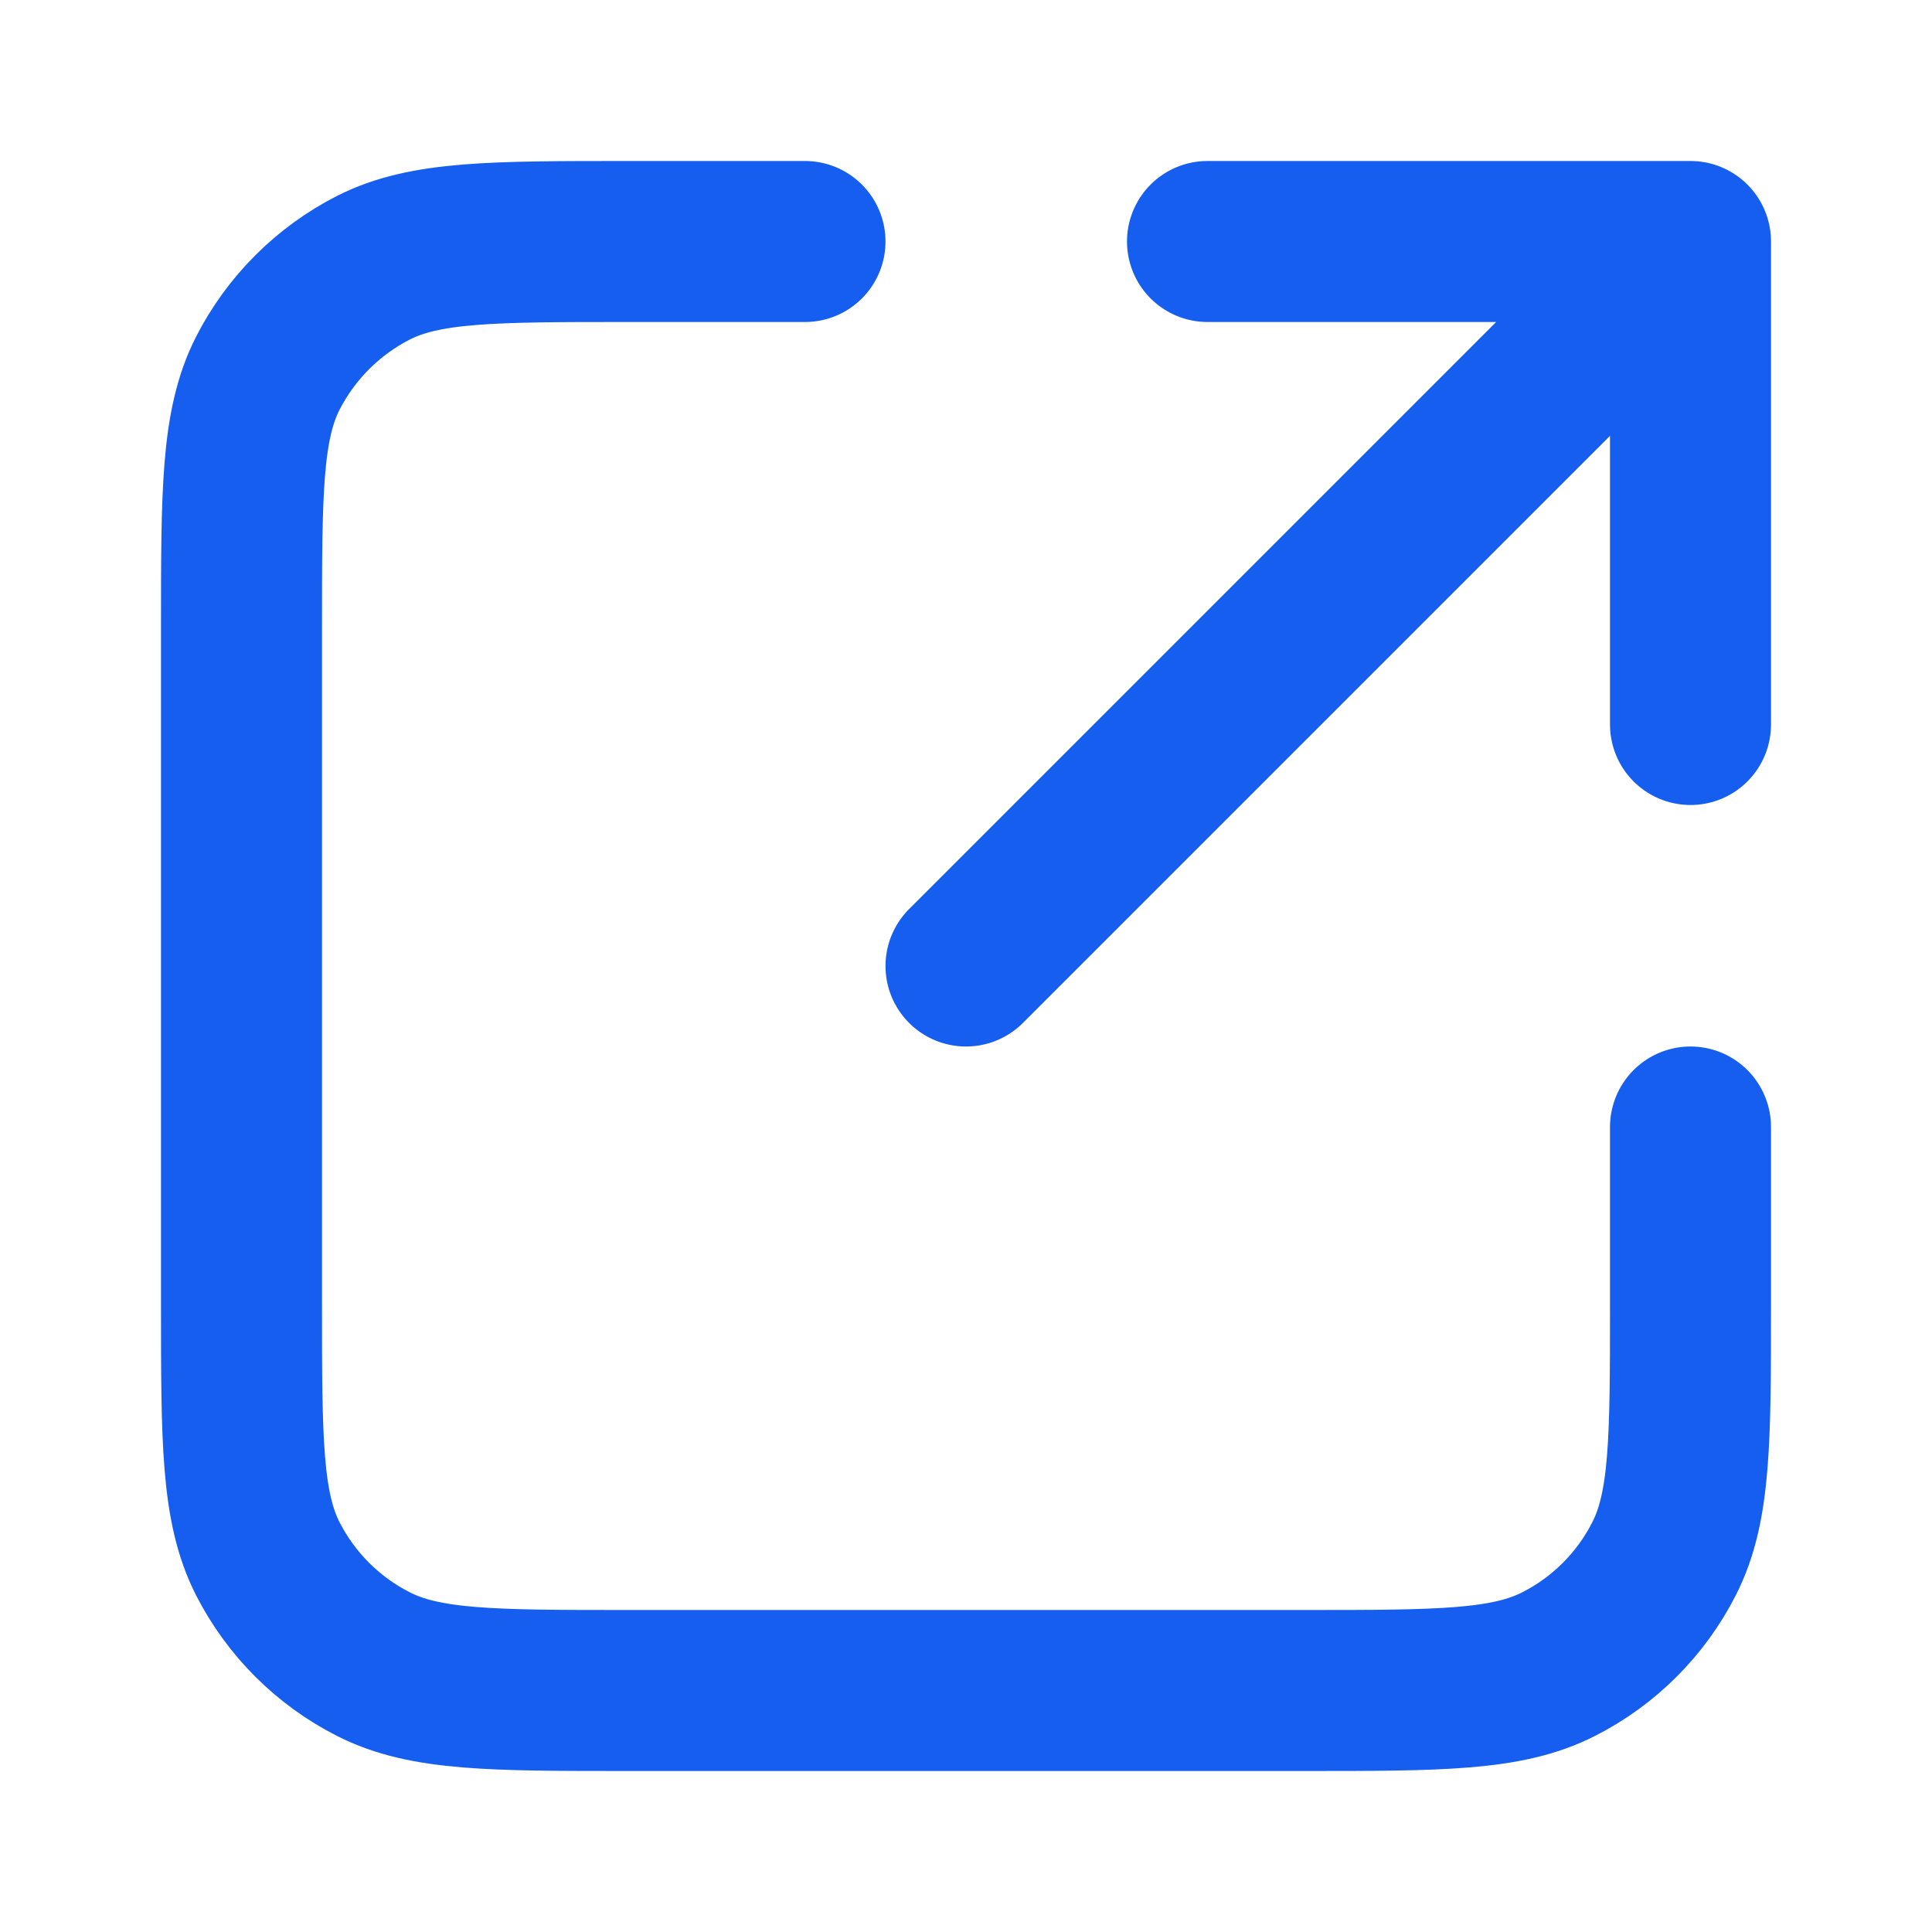
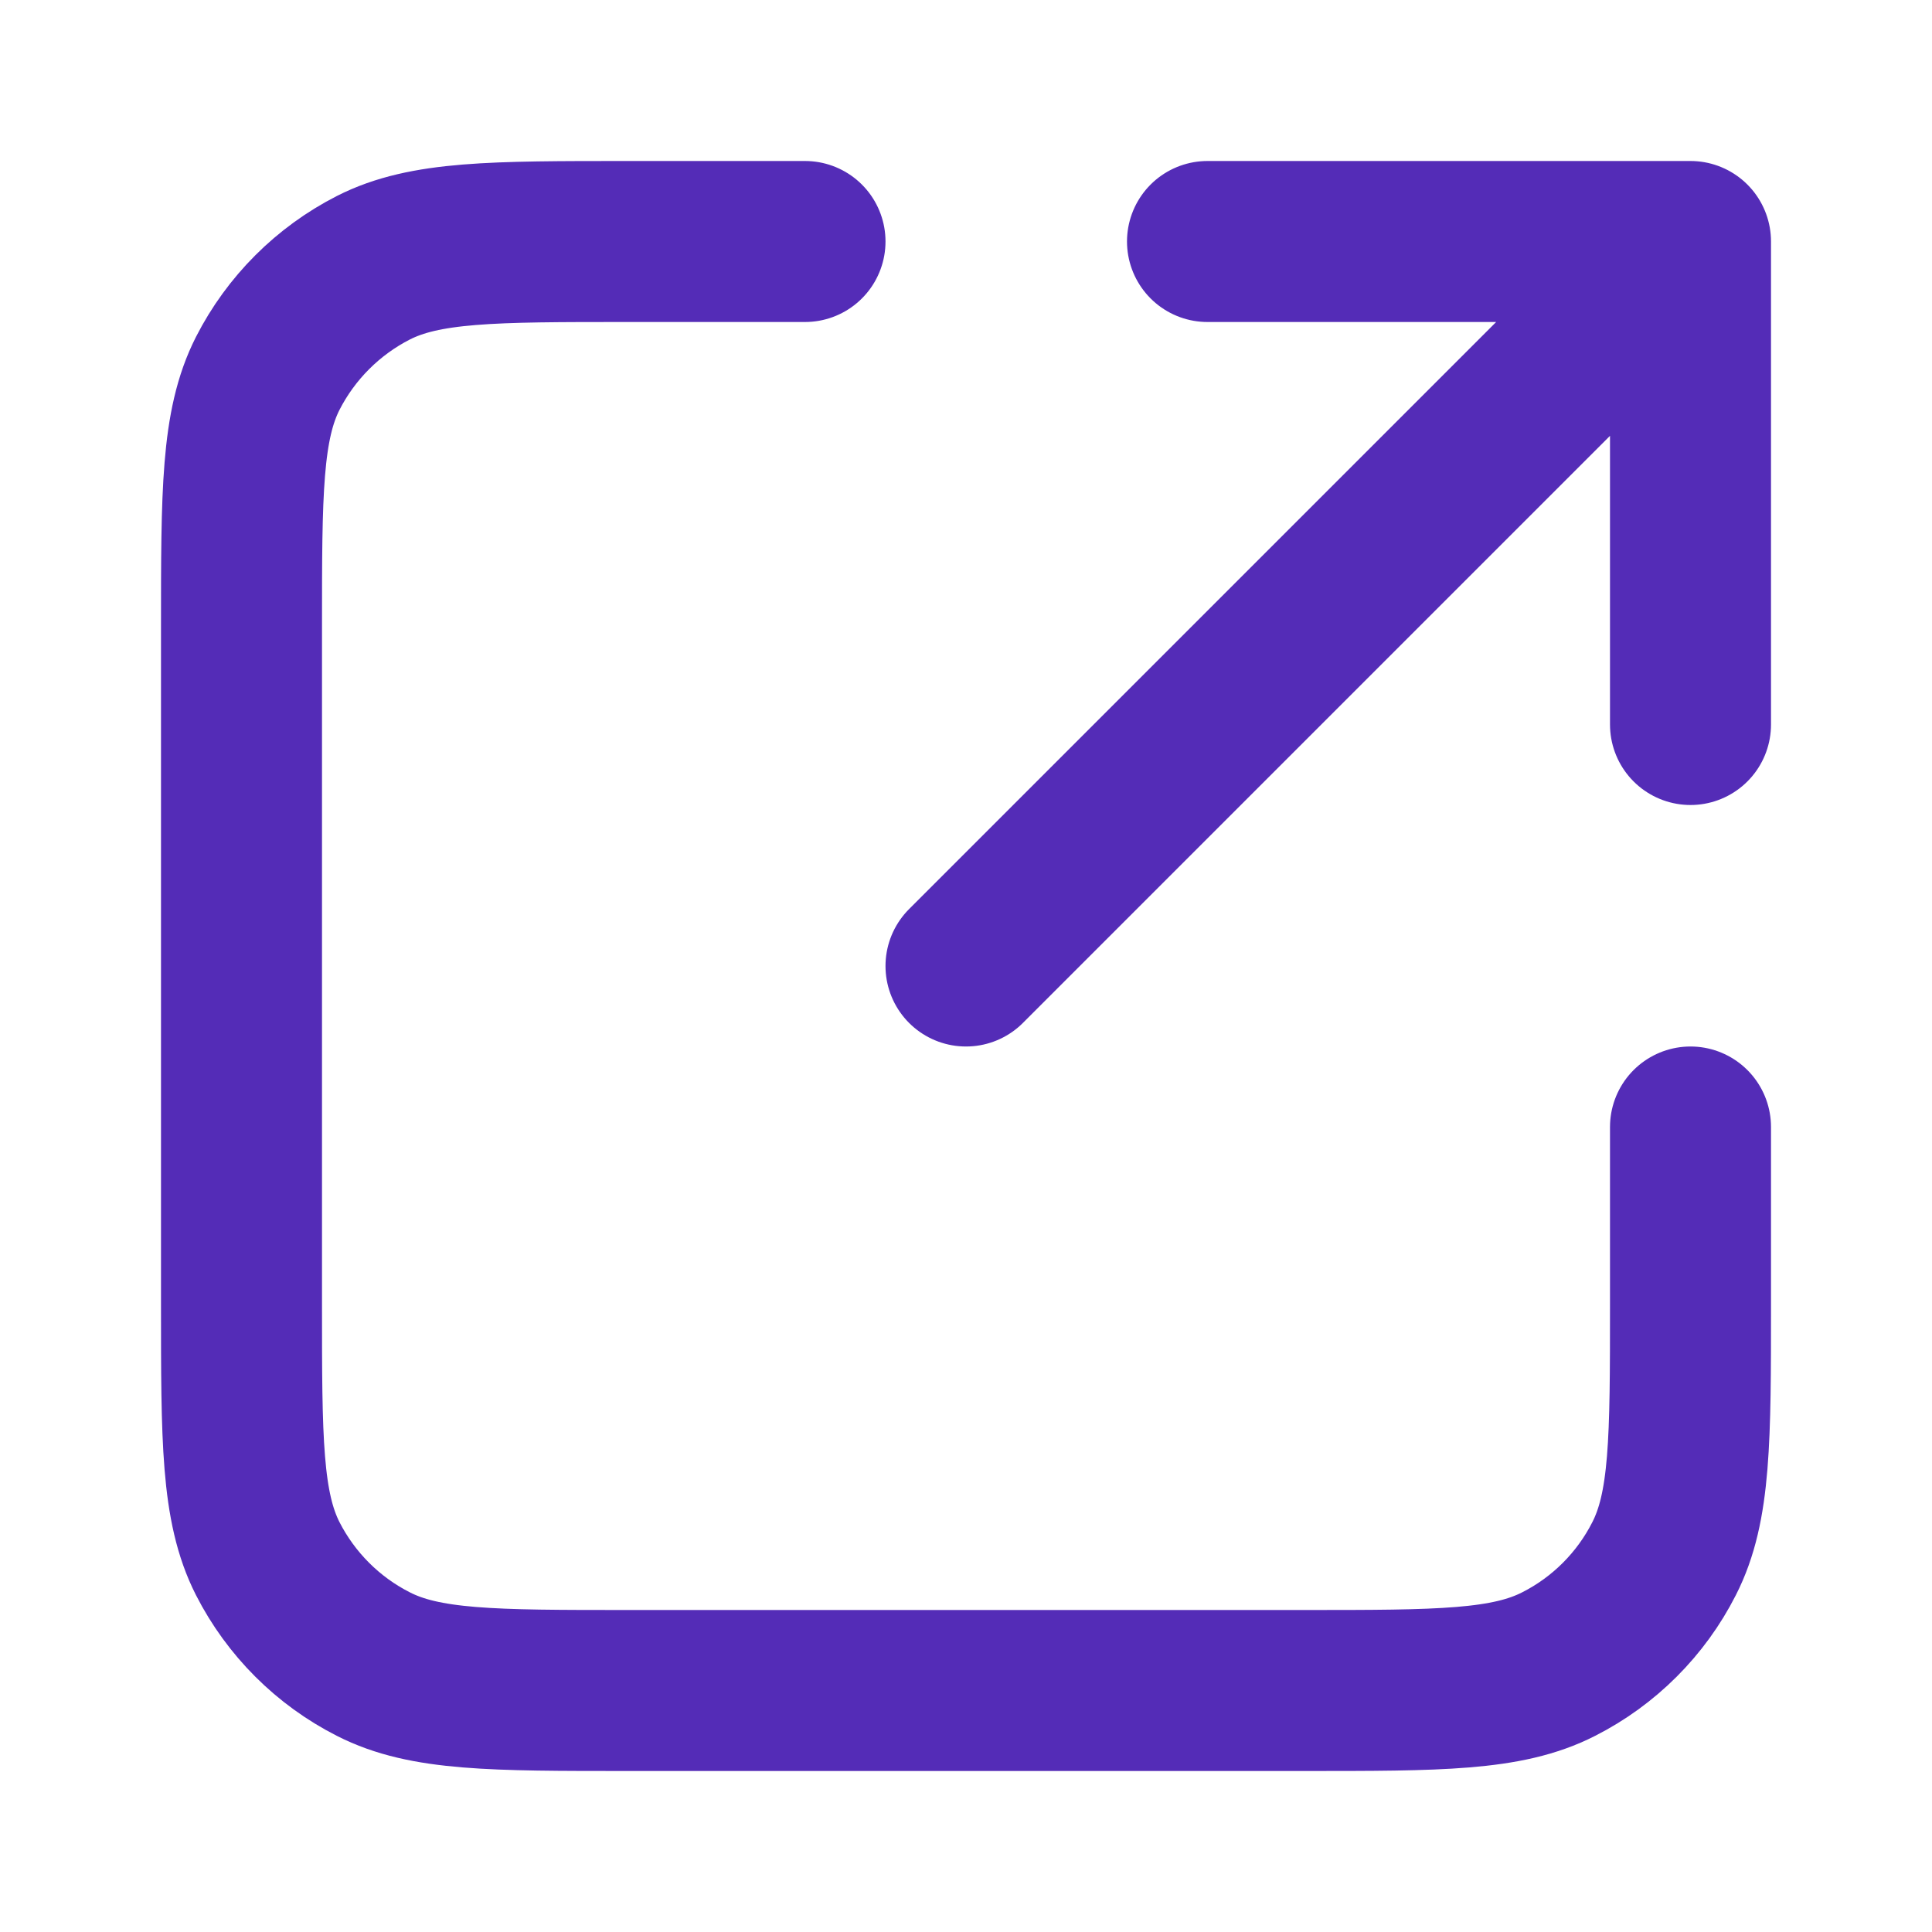
<svg xmlns="http://www.w3.org/2000/svg" width="12" height="12" viewBox="0 0 12 12" fill="none">
  <g id="link-external-02">
-     <path id="Icon" d="M10.5 4.5L10.5 1.5M10.5 1.5H7.5M10.5 1.5L6 6M5 1.5H3.9C3.06 1.5 2.64 1.5 2.319 1.663C2.037 1.807 1.807 2.037 1.663 2.319C1.5 2.64 1.5 3.06 1.5 3.9V8.1C1.5 8.94 1.5 9.36 1.663 9.681C1.807 9.963 2.037 10.193 2.319 10.336C2.64 10.5 3.06 10.5 3.9 10.5H8.1C8.94 10.5 9.36 10.5 9.681 10.336C9.963 10.193 10.193 9.963 10.336 9.681C10.5 9.36 10.5 8.94 10.5 8.1V7" stroke="#155EEF" stroke-linecap="round" stroke-linejoin="round" />
+     <path id="Icon" d="M10.5 4.5L10.5 1.5M10.5 1.5H7.5M10.5 1.5L6 6M5 1.5H3.9C3.06 1.5 2.64 1.5 2.319 1.663C2.037 1.807 1.807 2.037 1.663 2.319C1.5 2.64 1.5 3.06 1.5 3.9V8.1C1.5 8.94 1.5 9.36 1.663 9.681C1.807 9.963 2.037 10.193 2.319 10.336C2.64 10.5 3.06 10.5 3.9 10.5H8.1C8.94 10.5 9.36 10.5 9.681 10.336C9.963 10.193 10.193 9.963 10.336 9.681C10.5 9.36 10.5 8.94 10.5 8.1V7" stroke="#542cb7" stroke-linecap="round" stroke-linejoin="round" />
  </g>
</svg>
